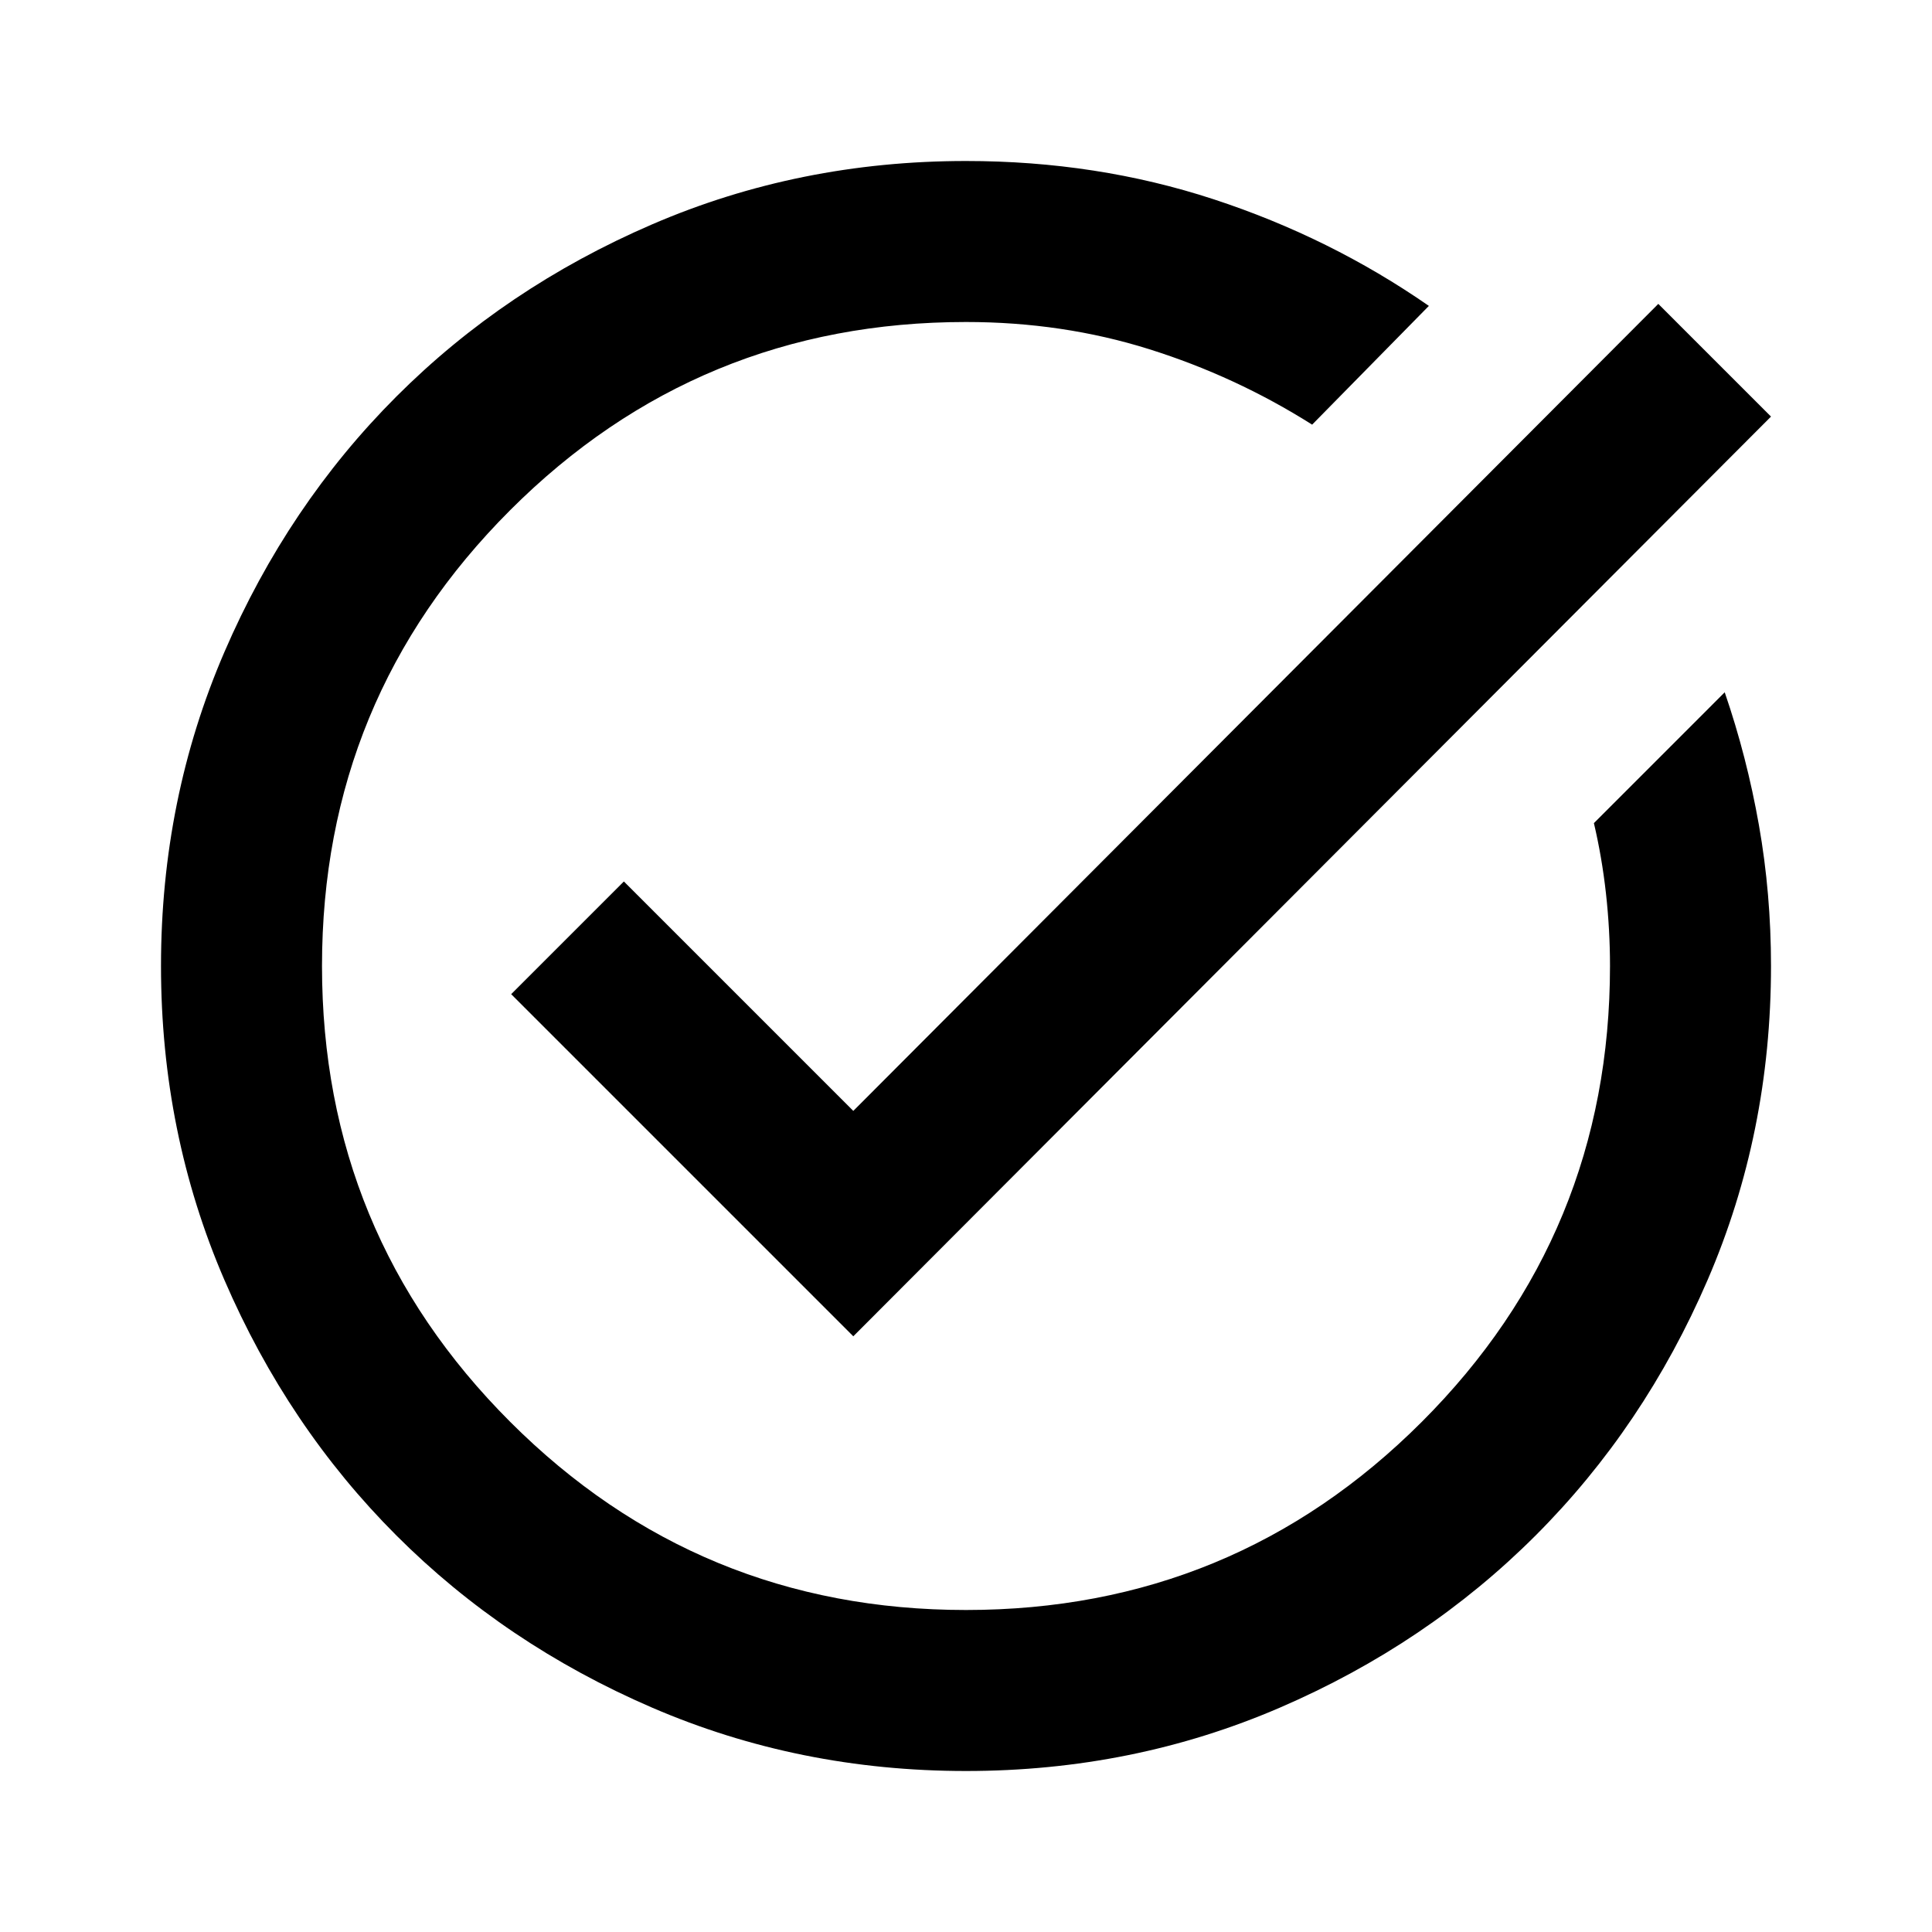
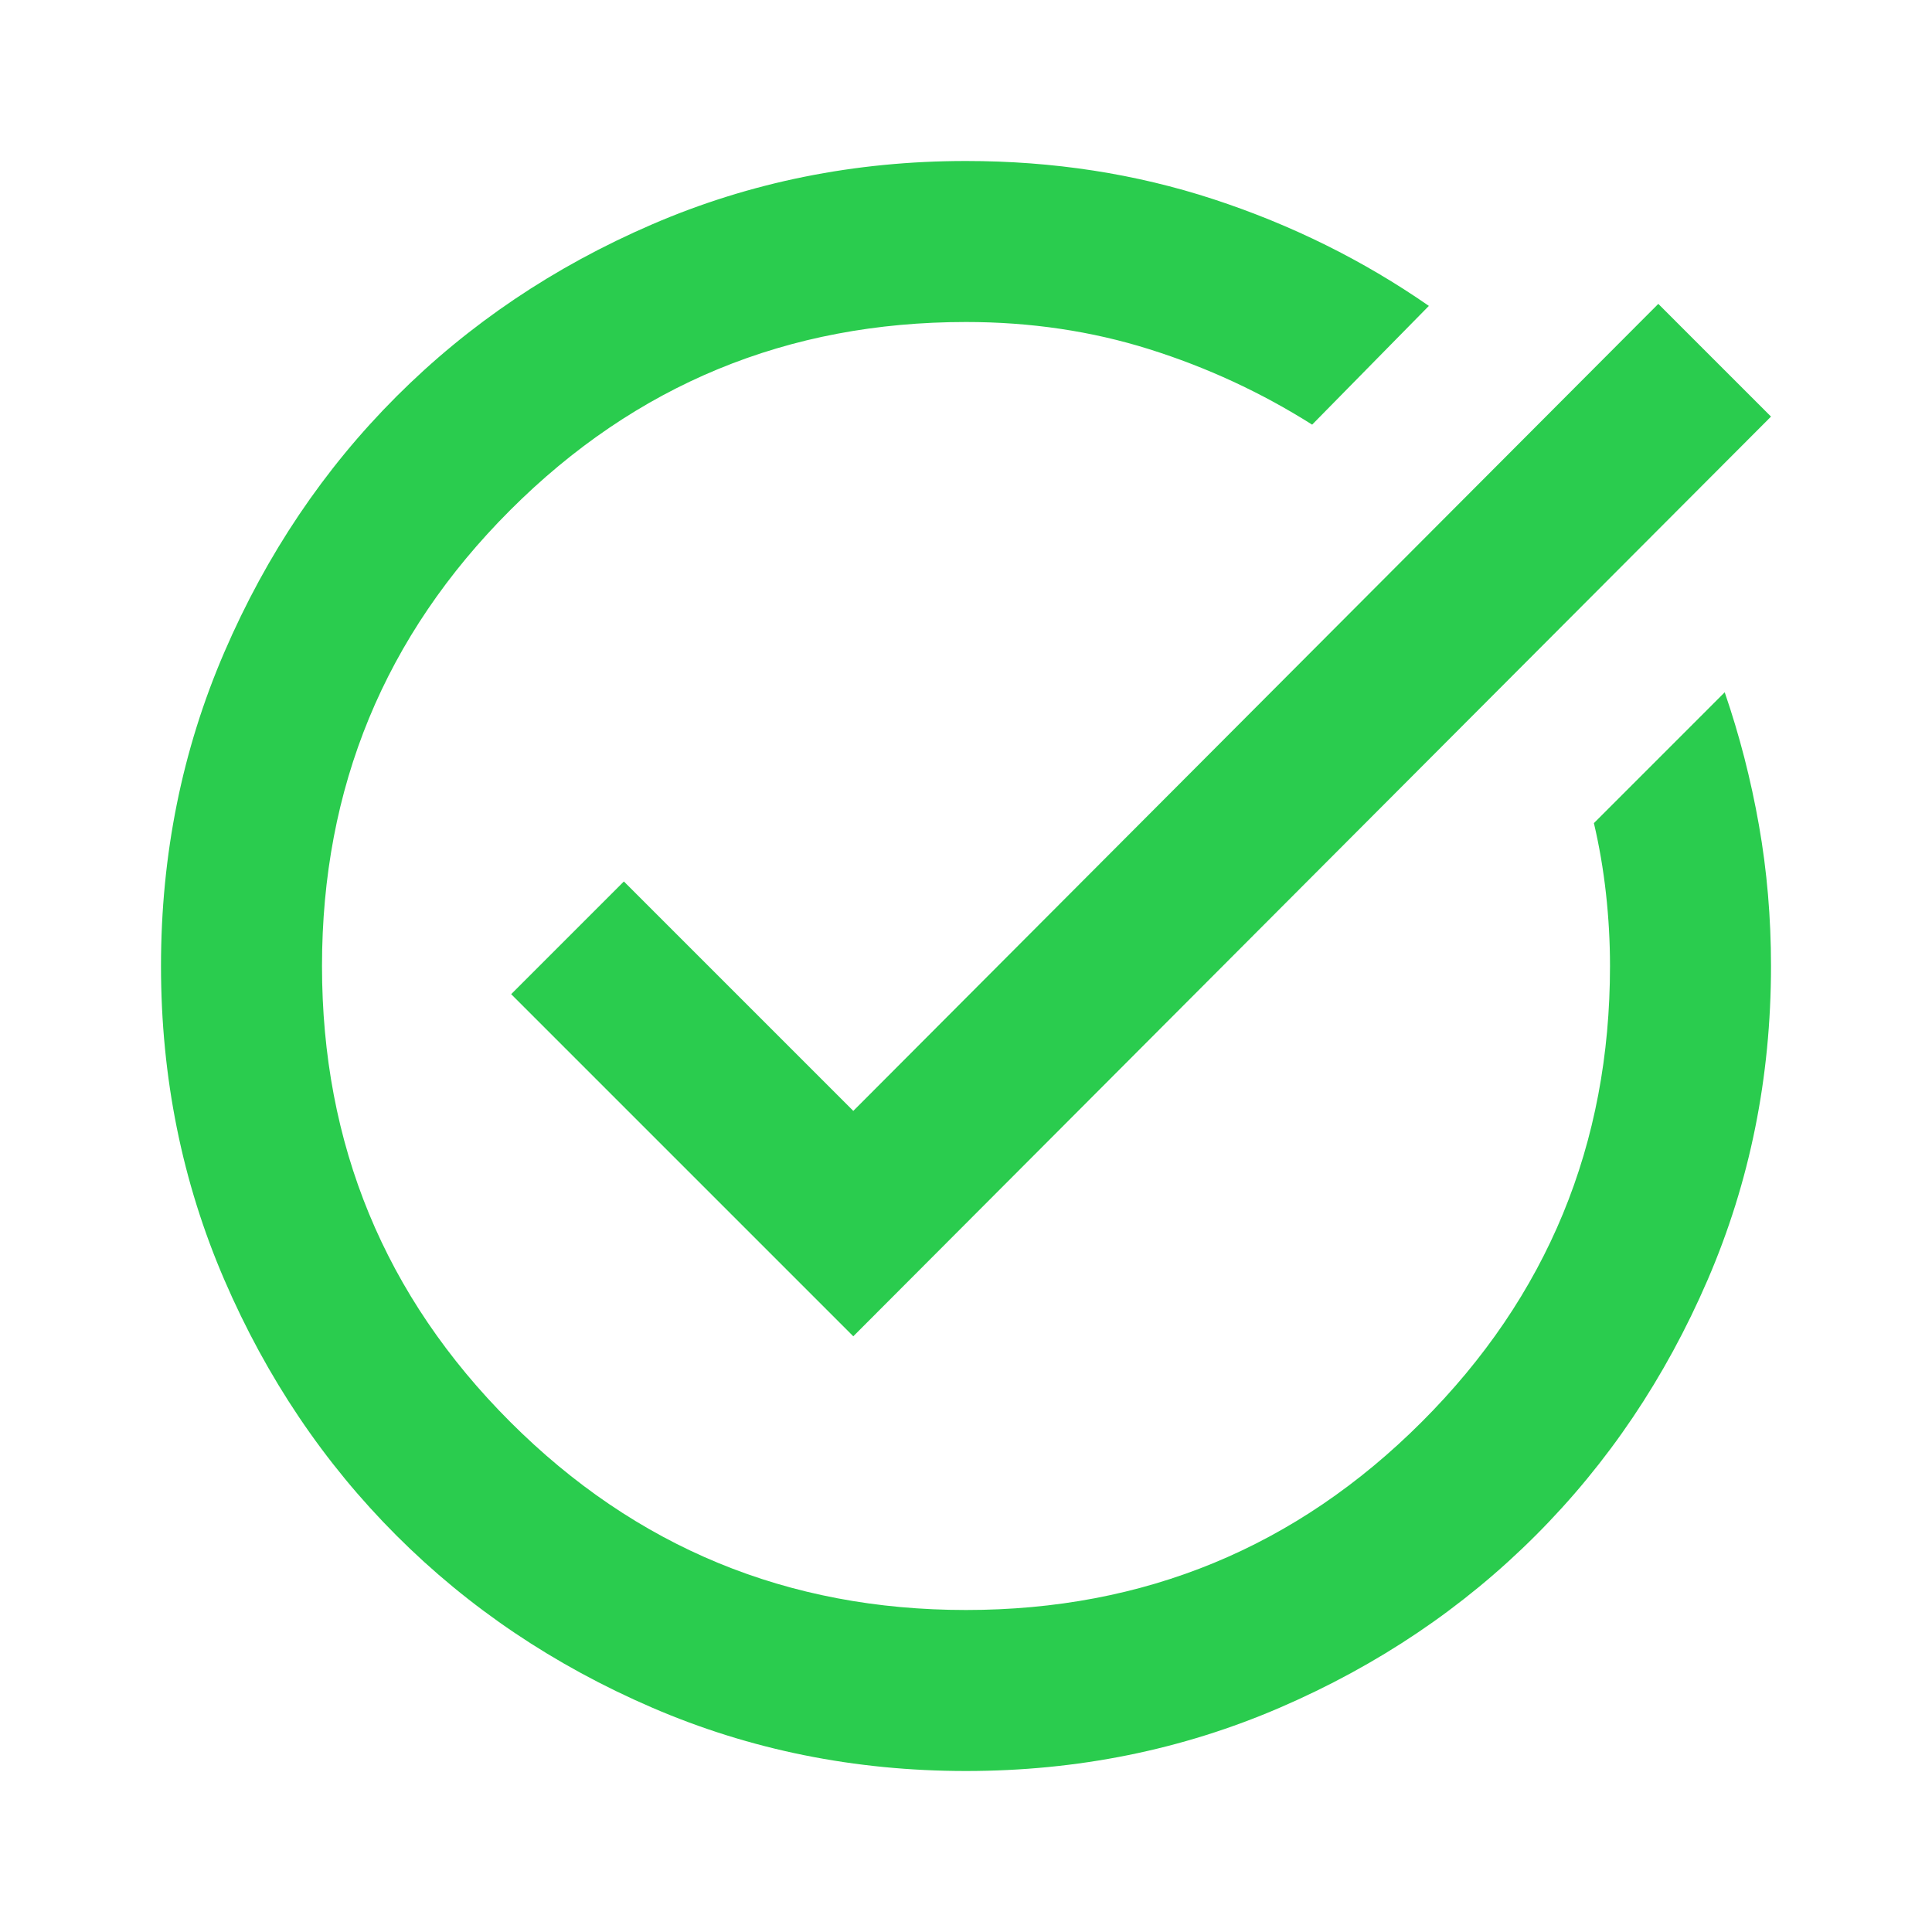
<svg xmlns="http://www.w3.org/2000/svg" height="24" viewBox="0 -960 960 960" width="24">
-   <path d="M480-80q-83 0-156-31.5T197-197q-54-54-85.5-127T80-480q0-83 31.5-156T197-763q54-54 127-85.5T480-880q65 0 123 19t107 53l-58 59q-38-24-81-37.5T480-800q-133 0-226.5 93.5T160-480q0 133 93.5 226.5T480-160q133 0 226.5-93.5T800-480q0-18-2-36t-6-35l65-65q11 32 17 66t6 70q0 83-31.5 156T763-197q-54 54-127 85.5T480-80Zm-56-216L254-466l56-56 114 114 400-401 56 56-456 457Z" />
+   <path d="M480-80q-83 0-156-31.5T197-197q-54-54-85.5-127T80-480q0-83 31.5-156T197-763q54-54 127-85.5T480-880q65 0 123 19t107 53l-58 59q-38-24-81-37.5T480-800q-133 0-226.5 93.5T160-480q0 133 93.5 226.5T480-160q133 0 226.5-93.5T800-480q0-18-2-36t-6-35l65-65q11 32 17 66t6 70q0 83-31.5 156T763-197q-54 54-127 85.5T480-80Zm-56-216L254-466l56-56 114 114 400-401 56 56-456 457Z" fill="#2acc4e" />
</svg>
